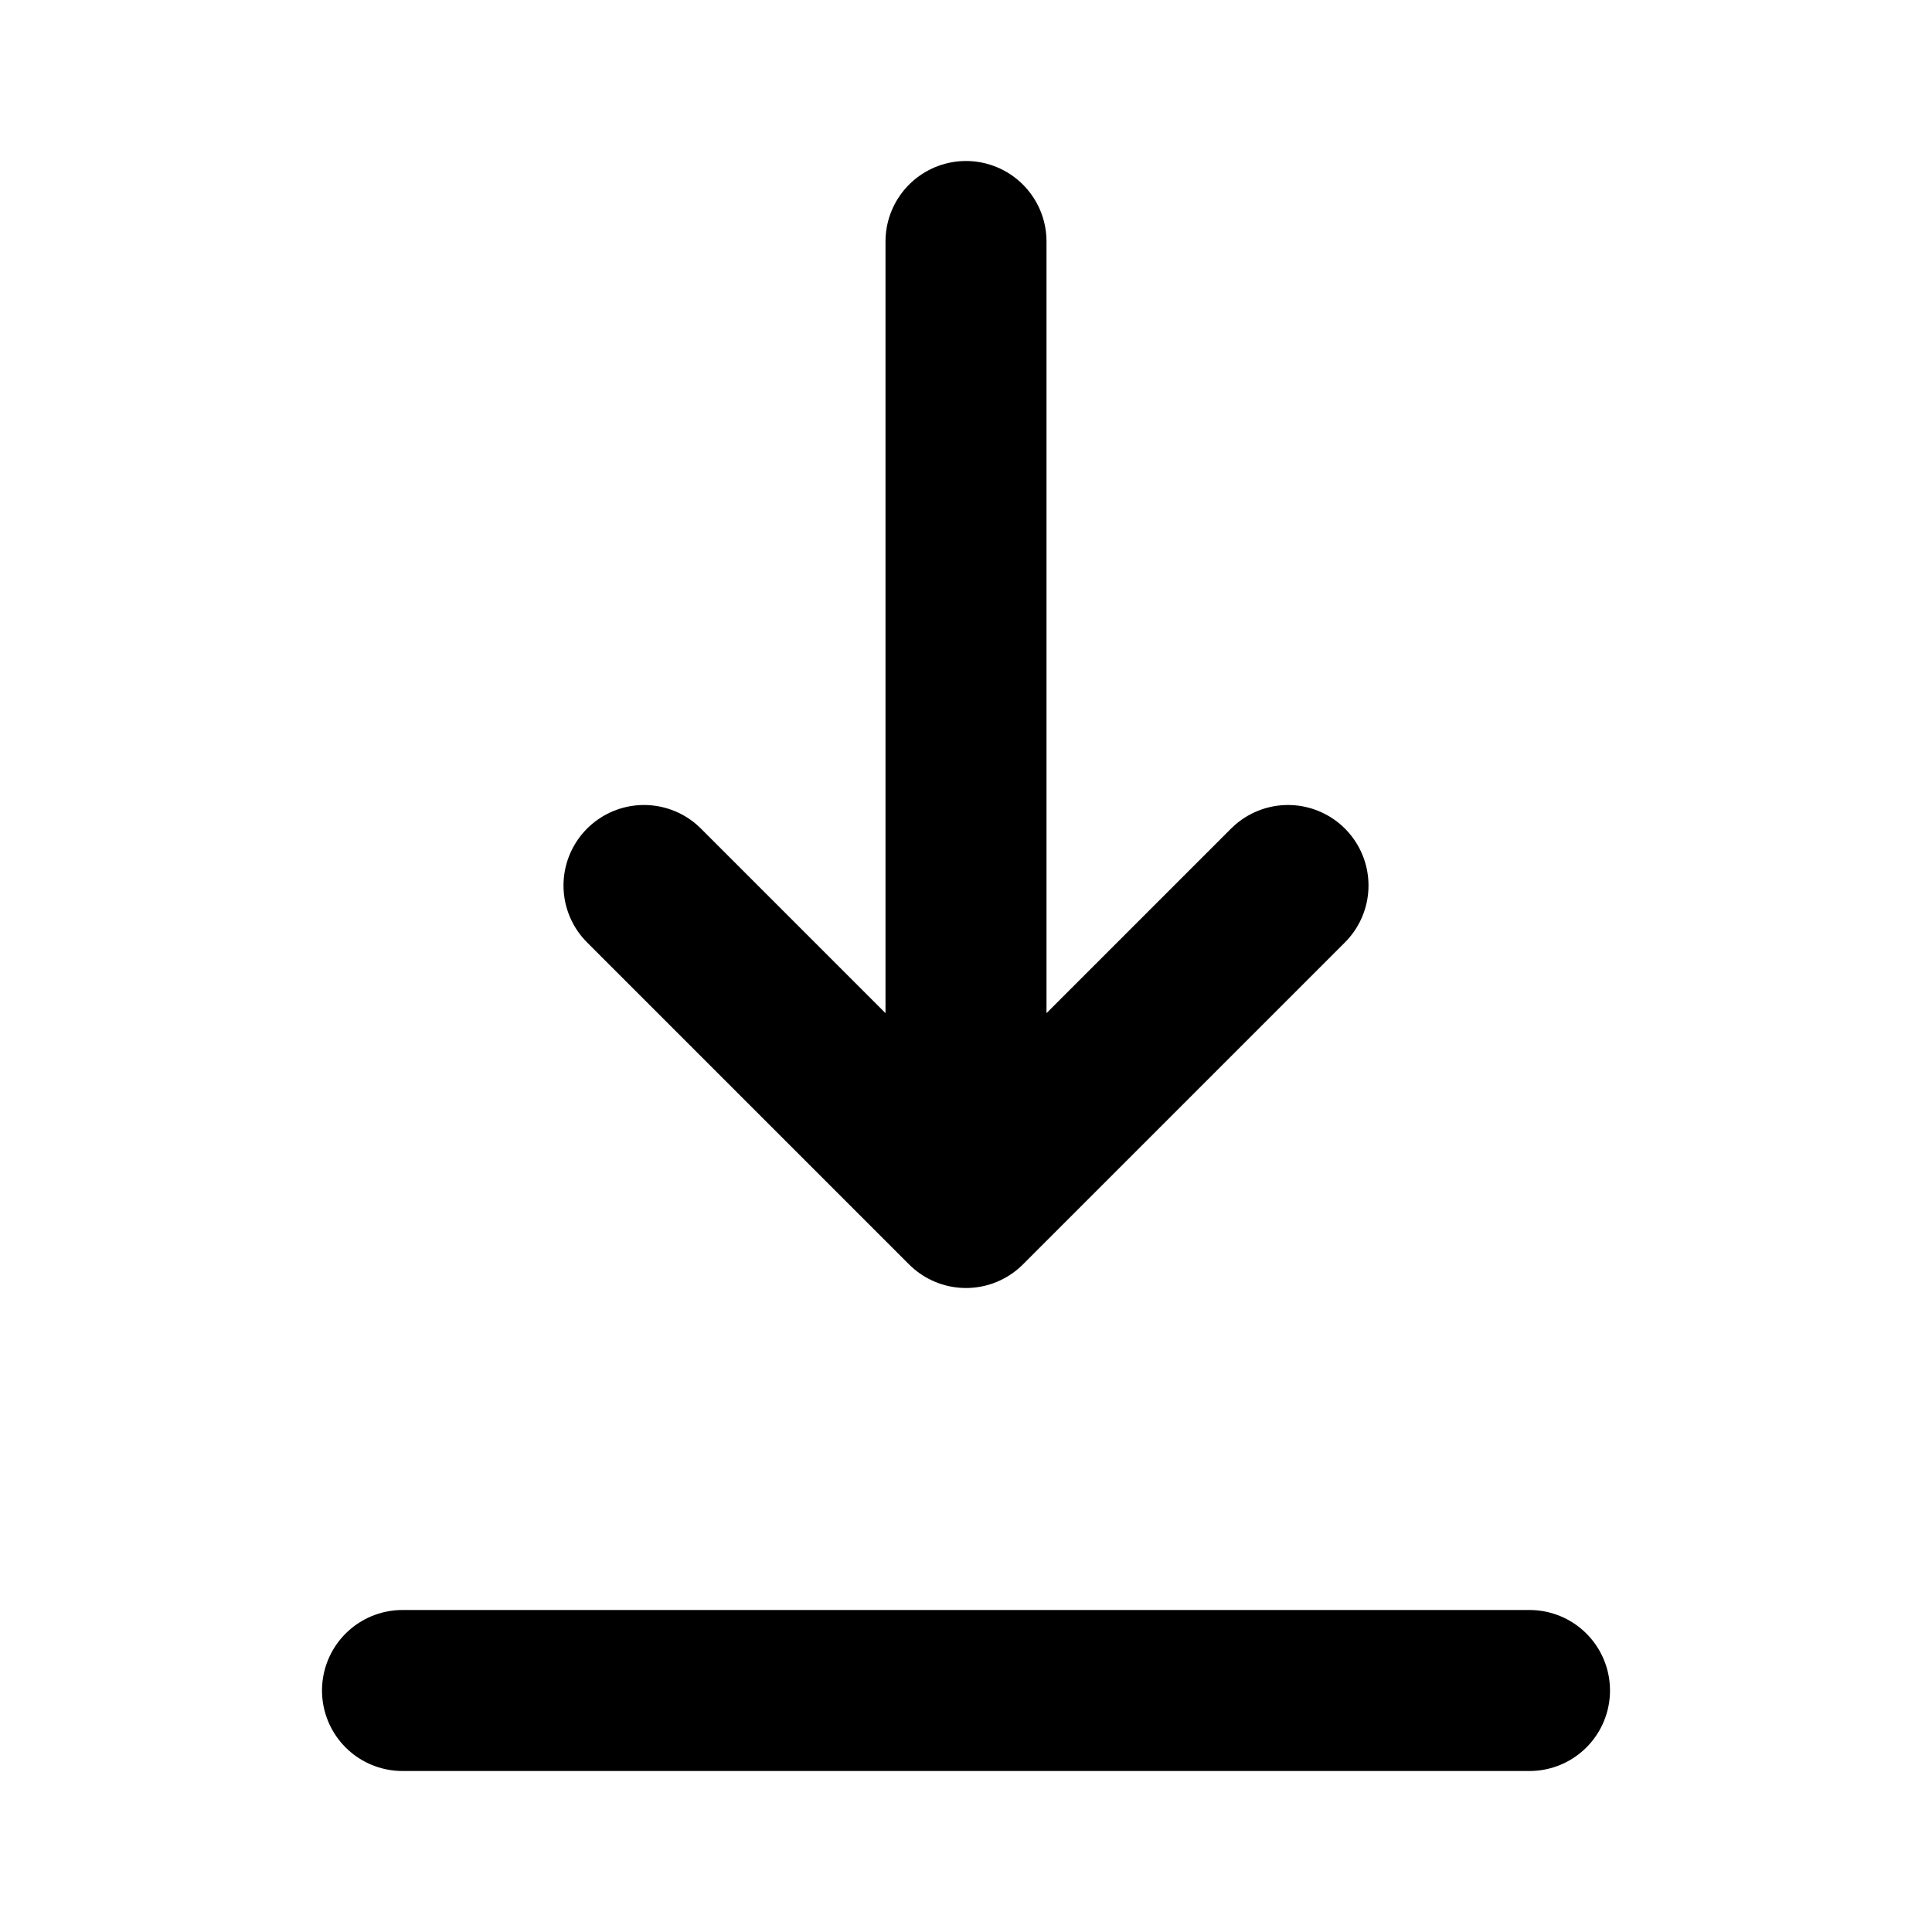
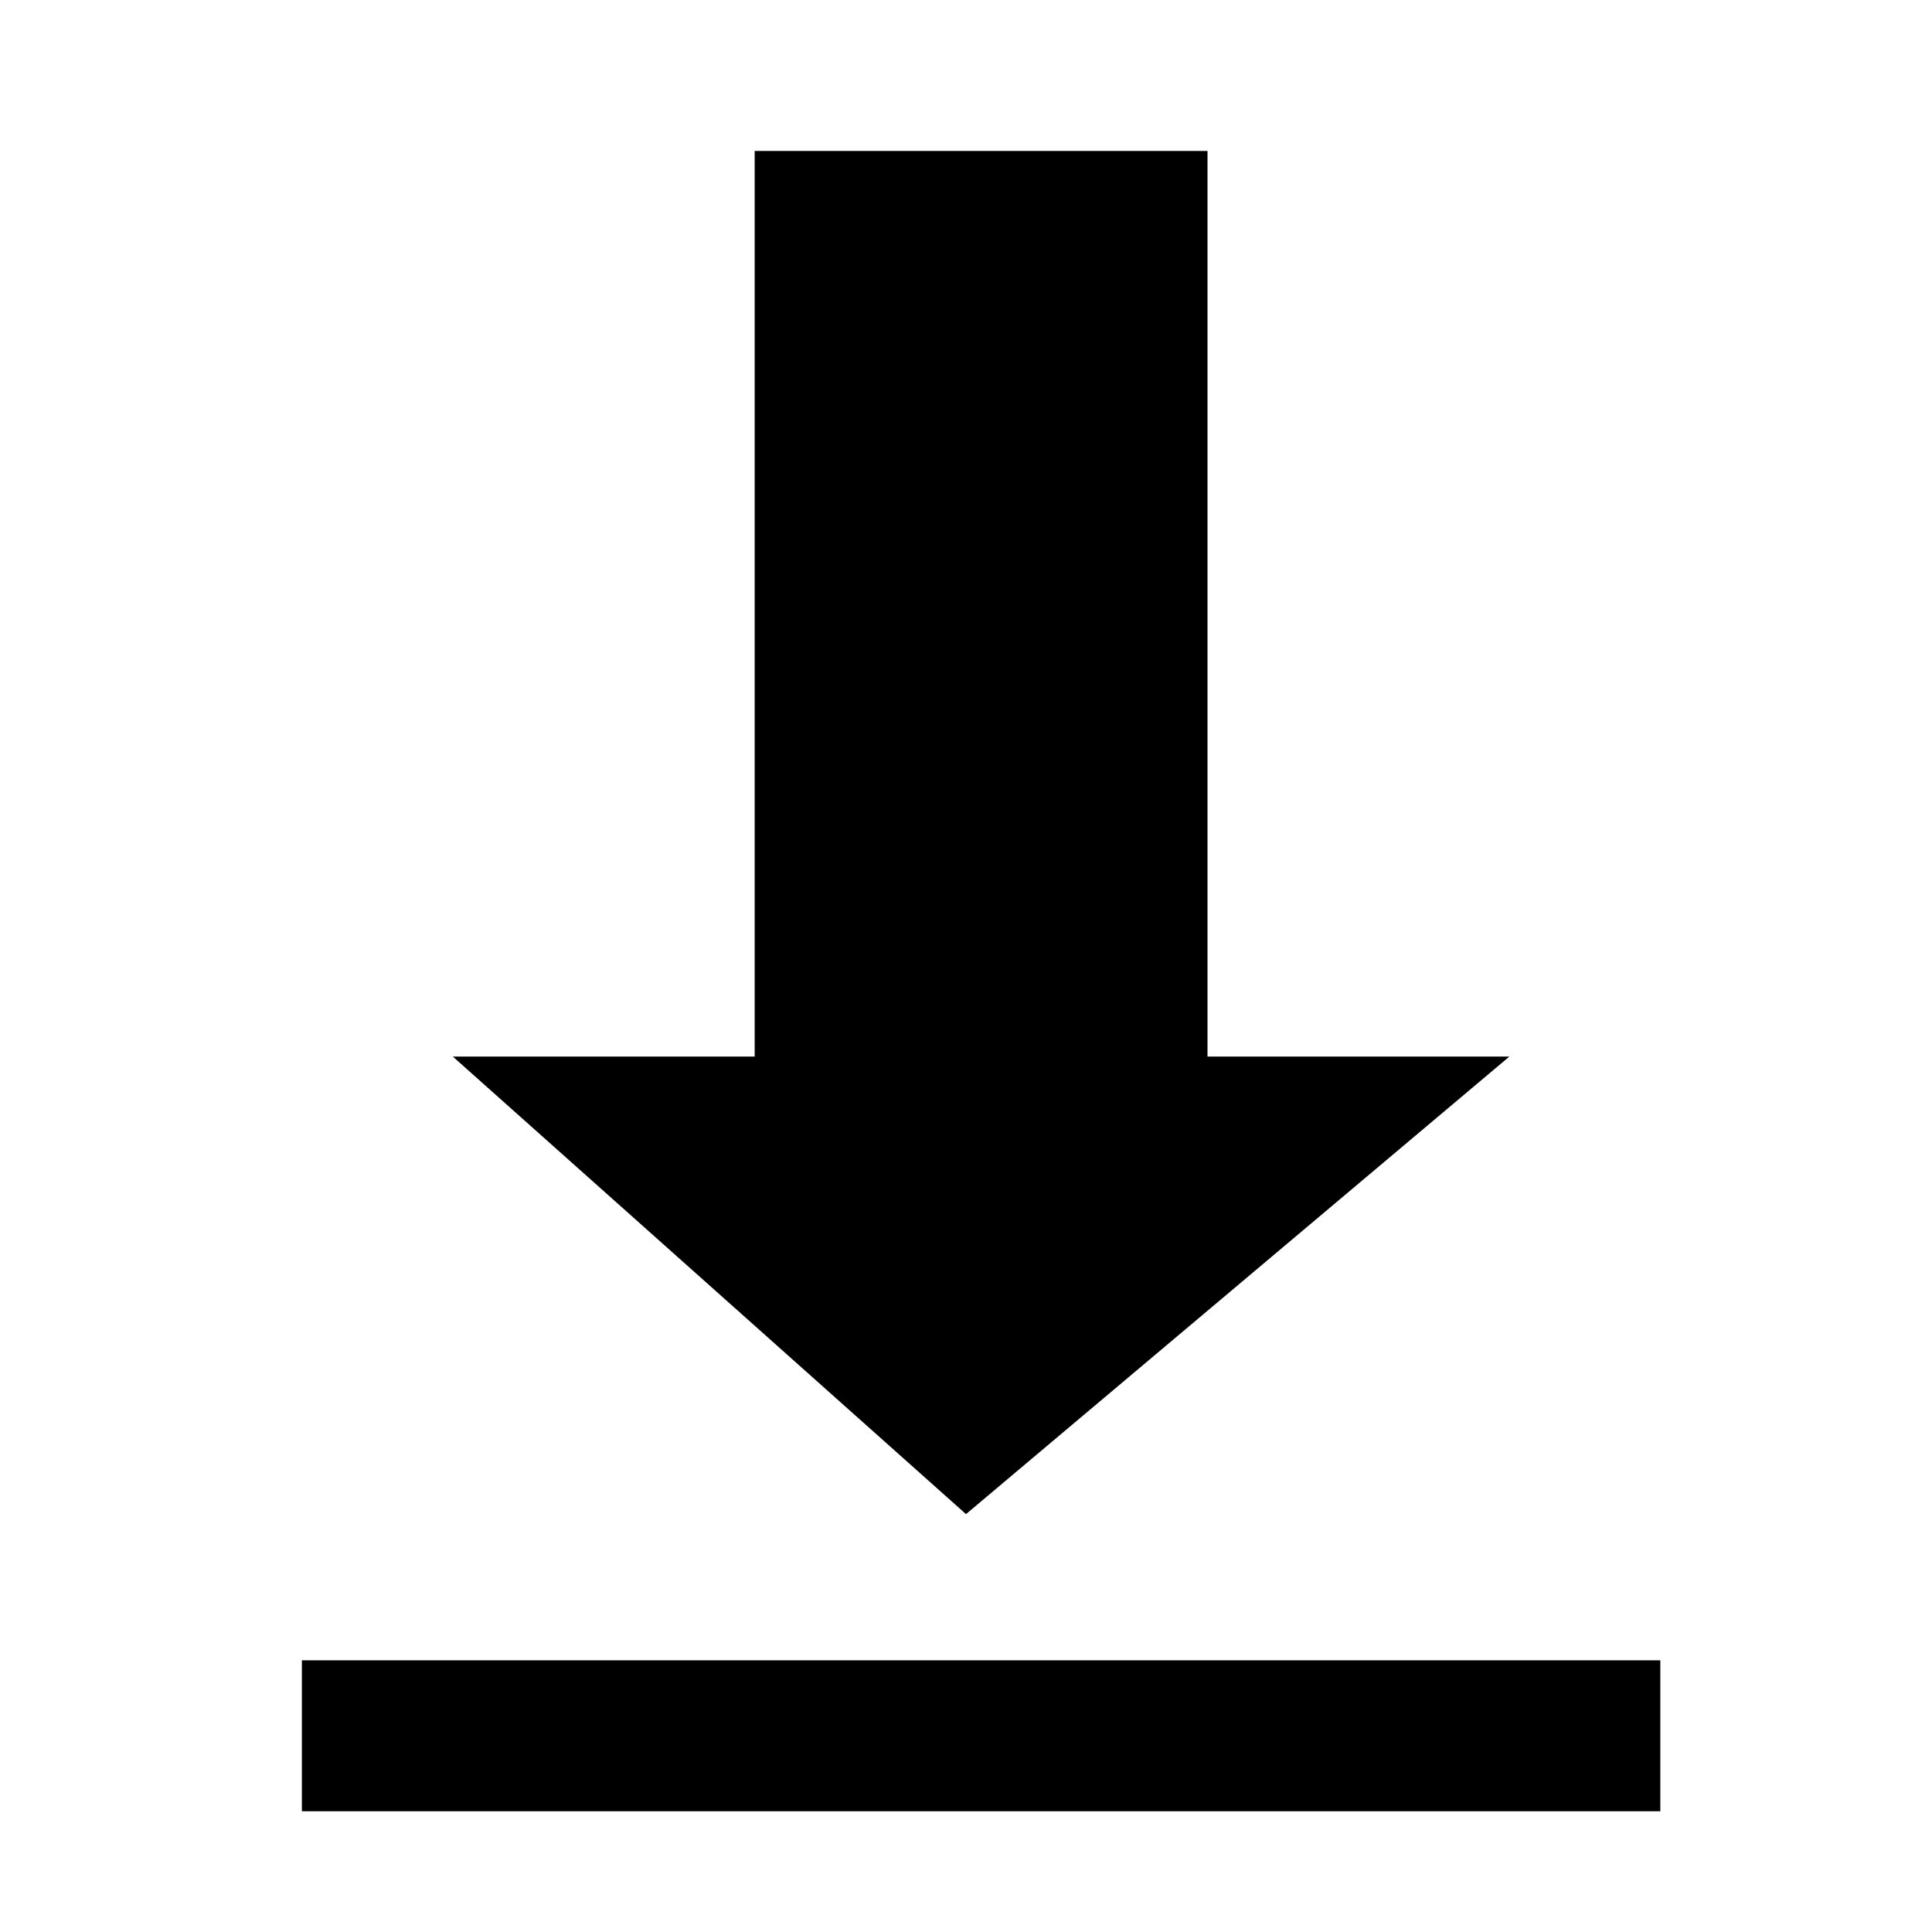
- <svg xmlns="http://www.w3.org/2000/svg" viewBox="0 0 24 24" width="24" height="24">
-   <path d="M5 21h14M12 3v12M8 11l4 4 4-4" fill="none" stroke="#000" stroke-width="2" stroke-linecap="round" stroke-linejoin="round" />
+ <svg xmlns="http://www.w3.org/2000/svg" viewBox="0 0 64 64" width="64" height="64" version="1.1" id="svg1">
+   <defs id="defs1" />
+   <path style="fill:#000000;stroke:none;stroke-width:1px;stroke-linecap:butt;stroke-linejoin:miter;stroke-opacity:1;fill-opacity:1" d="M 25,35 V 5 H 40 V 35 H 50 L 32,50.157 15,35 Z" id="path1" />
+   <path style="fill:#000000;stroke:none;stroke-width:1px;stroke-linecap:butt;stroke-linejoin:miter;stroke-opacity:1;fill-opacity:1" d="m 10,55 h 45 v 5 H 10 Z" id="path2" />
</svg>
